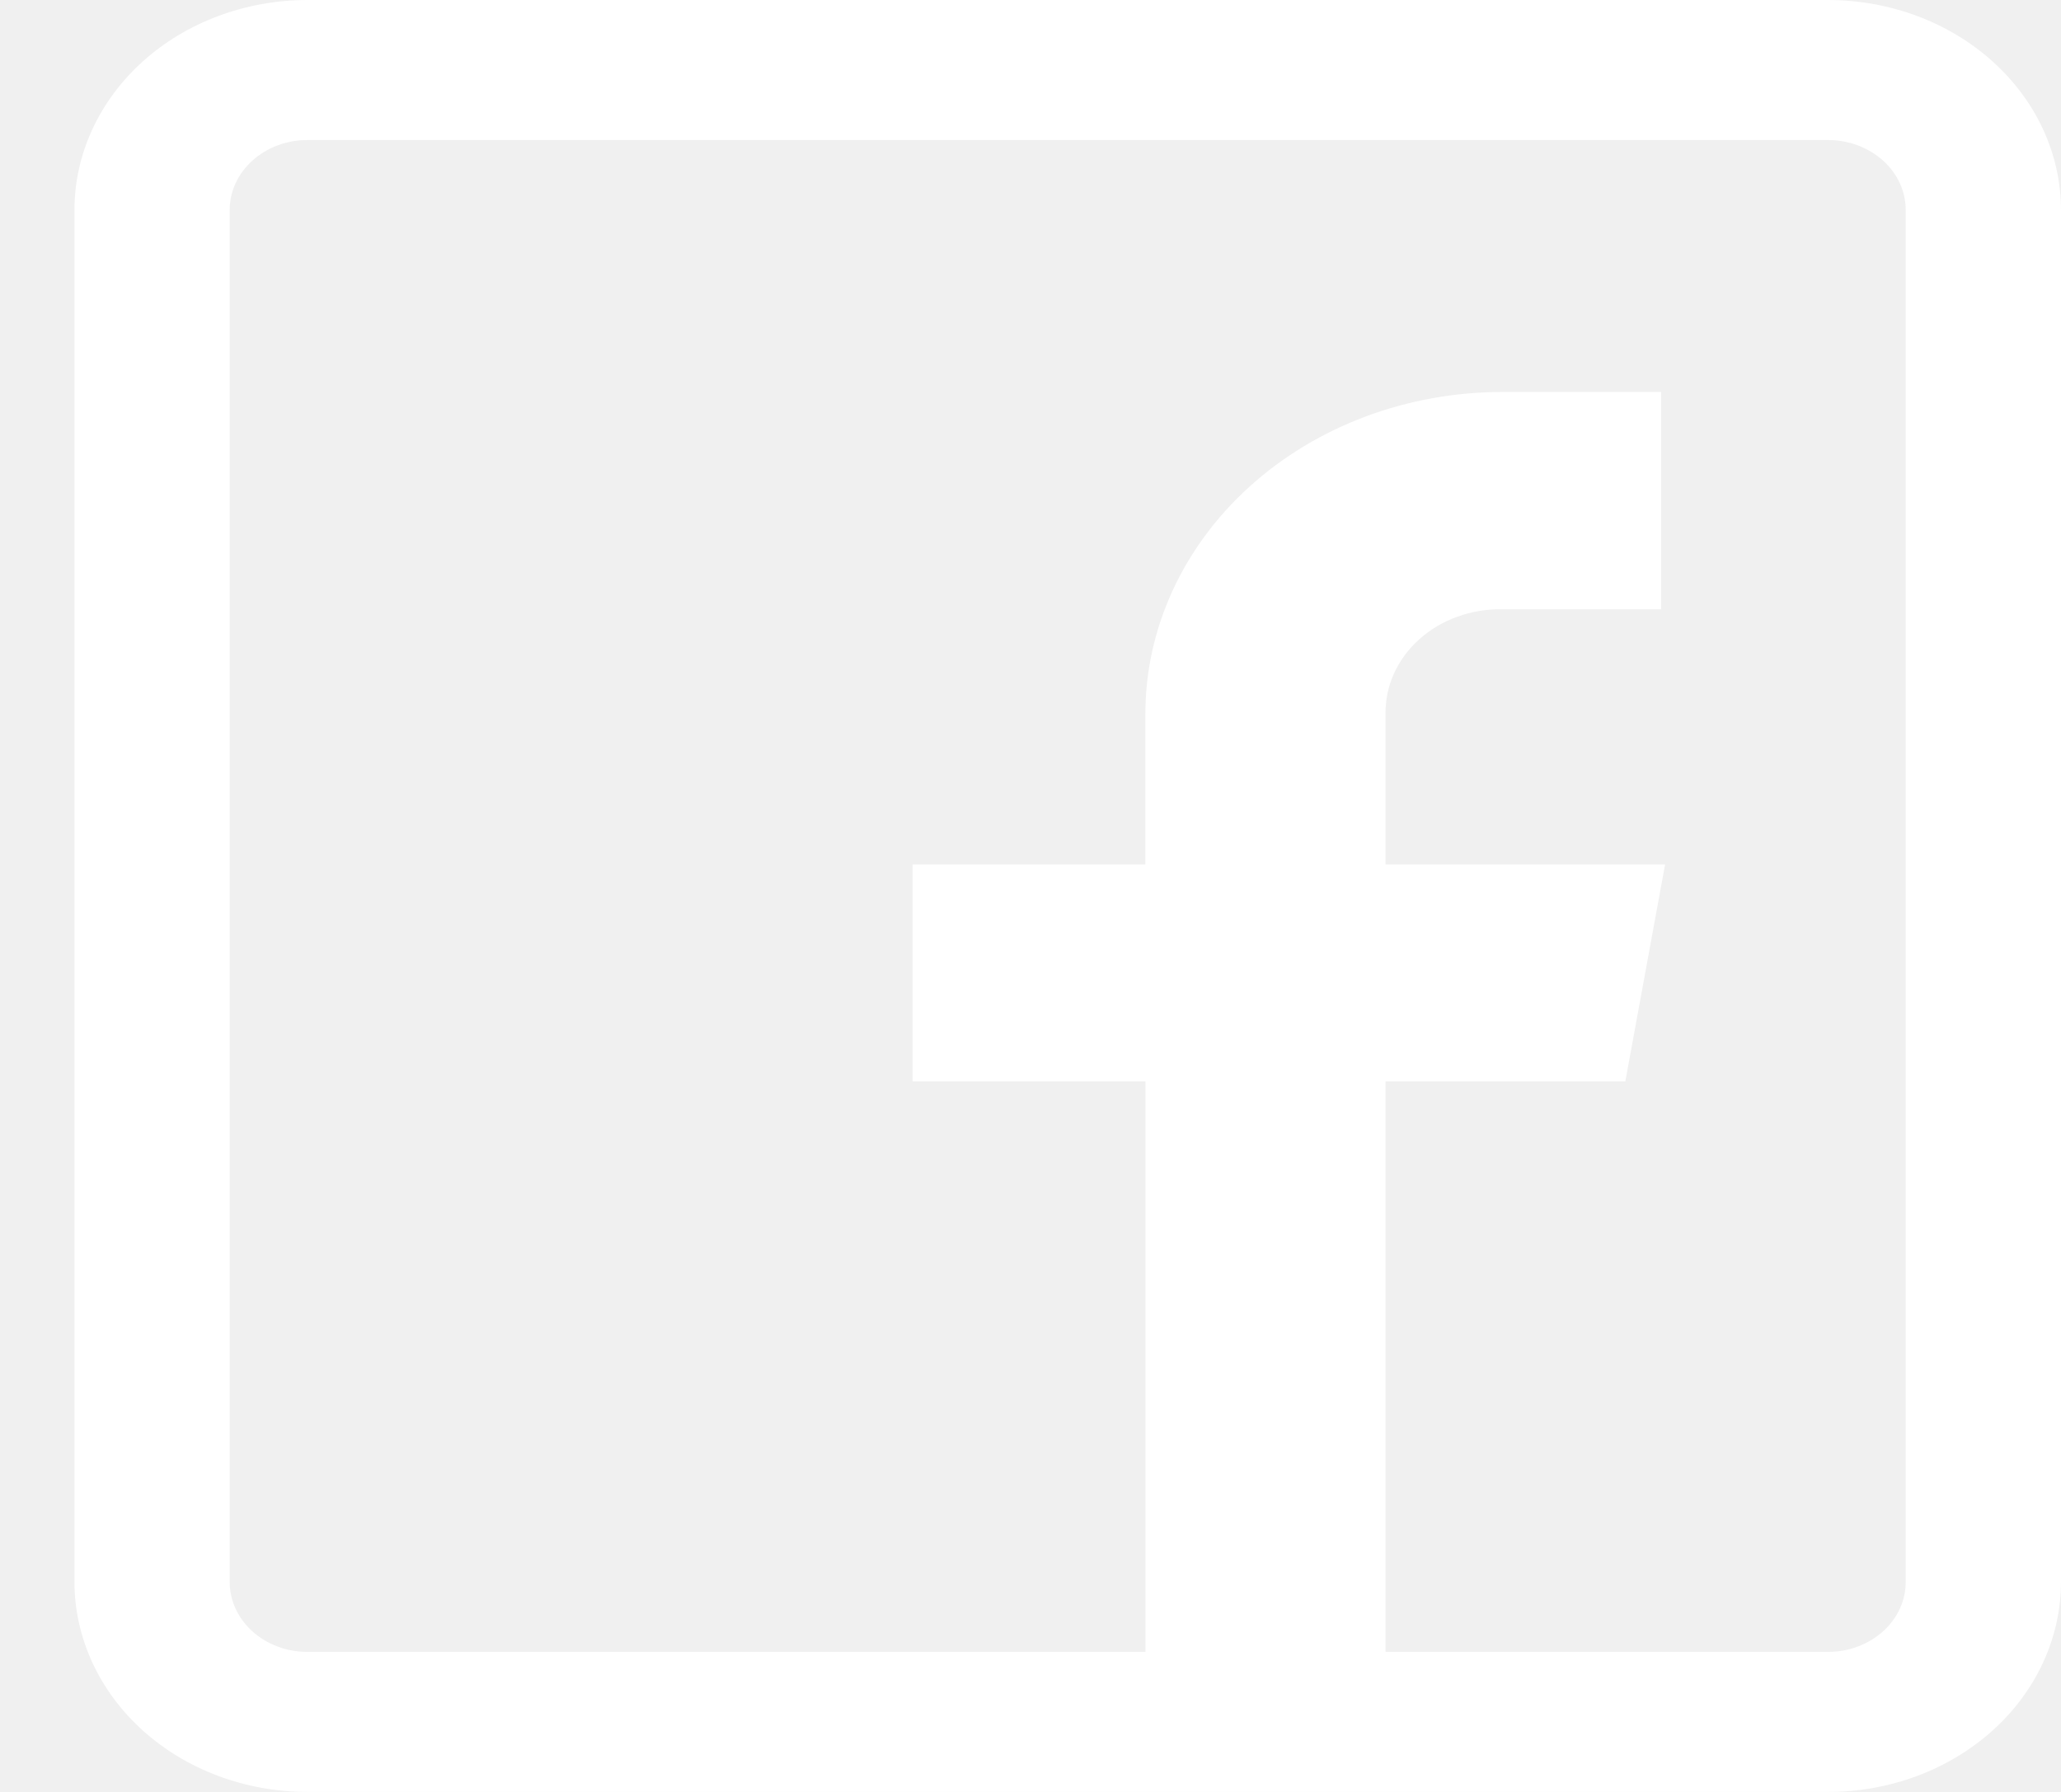
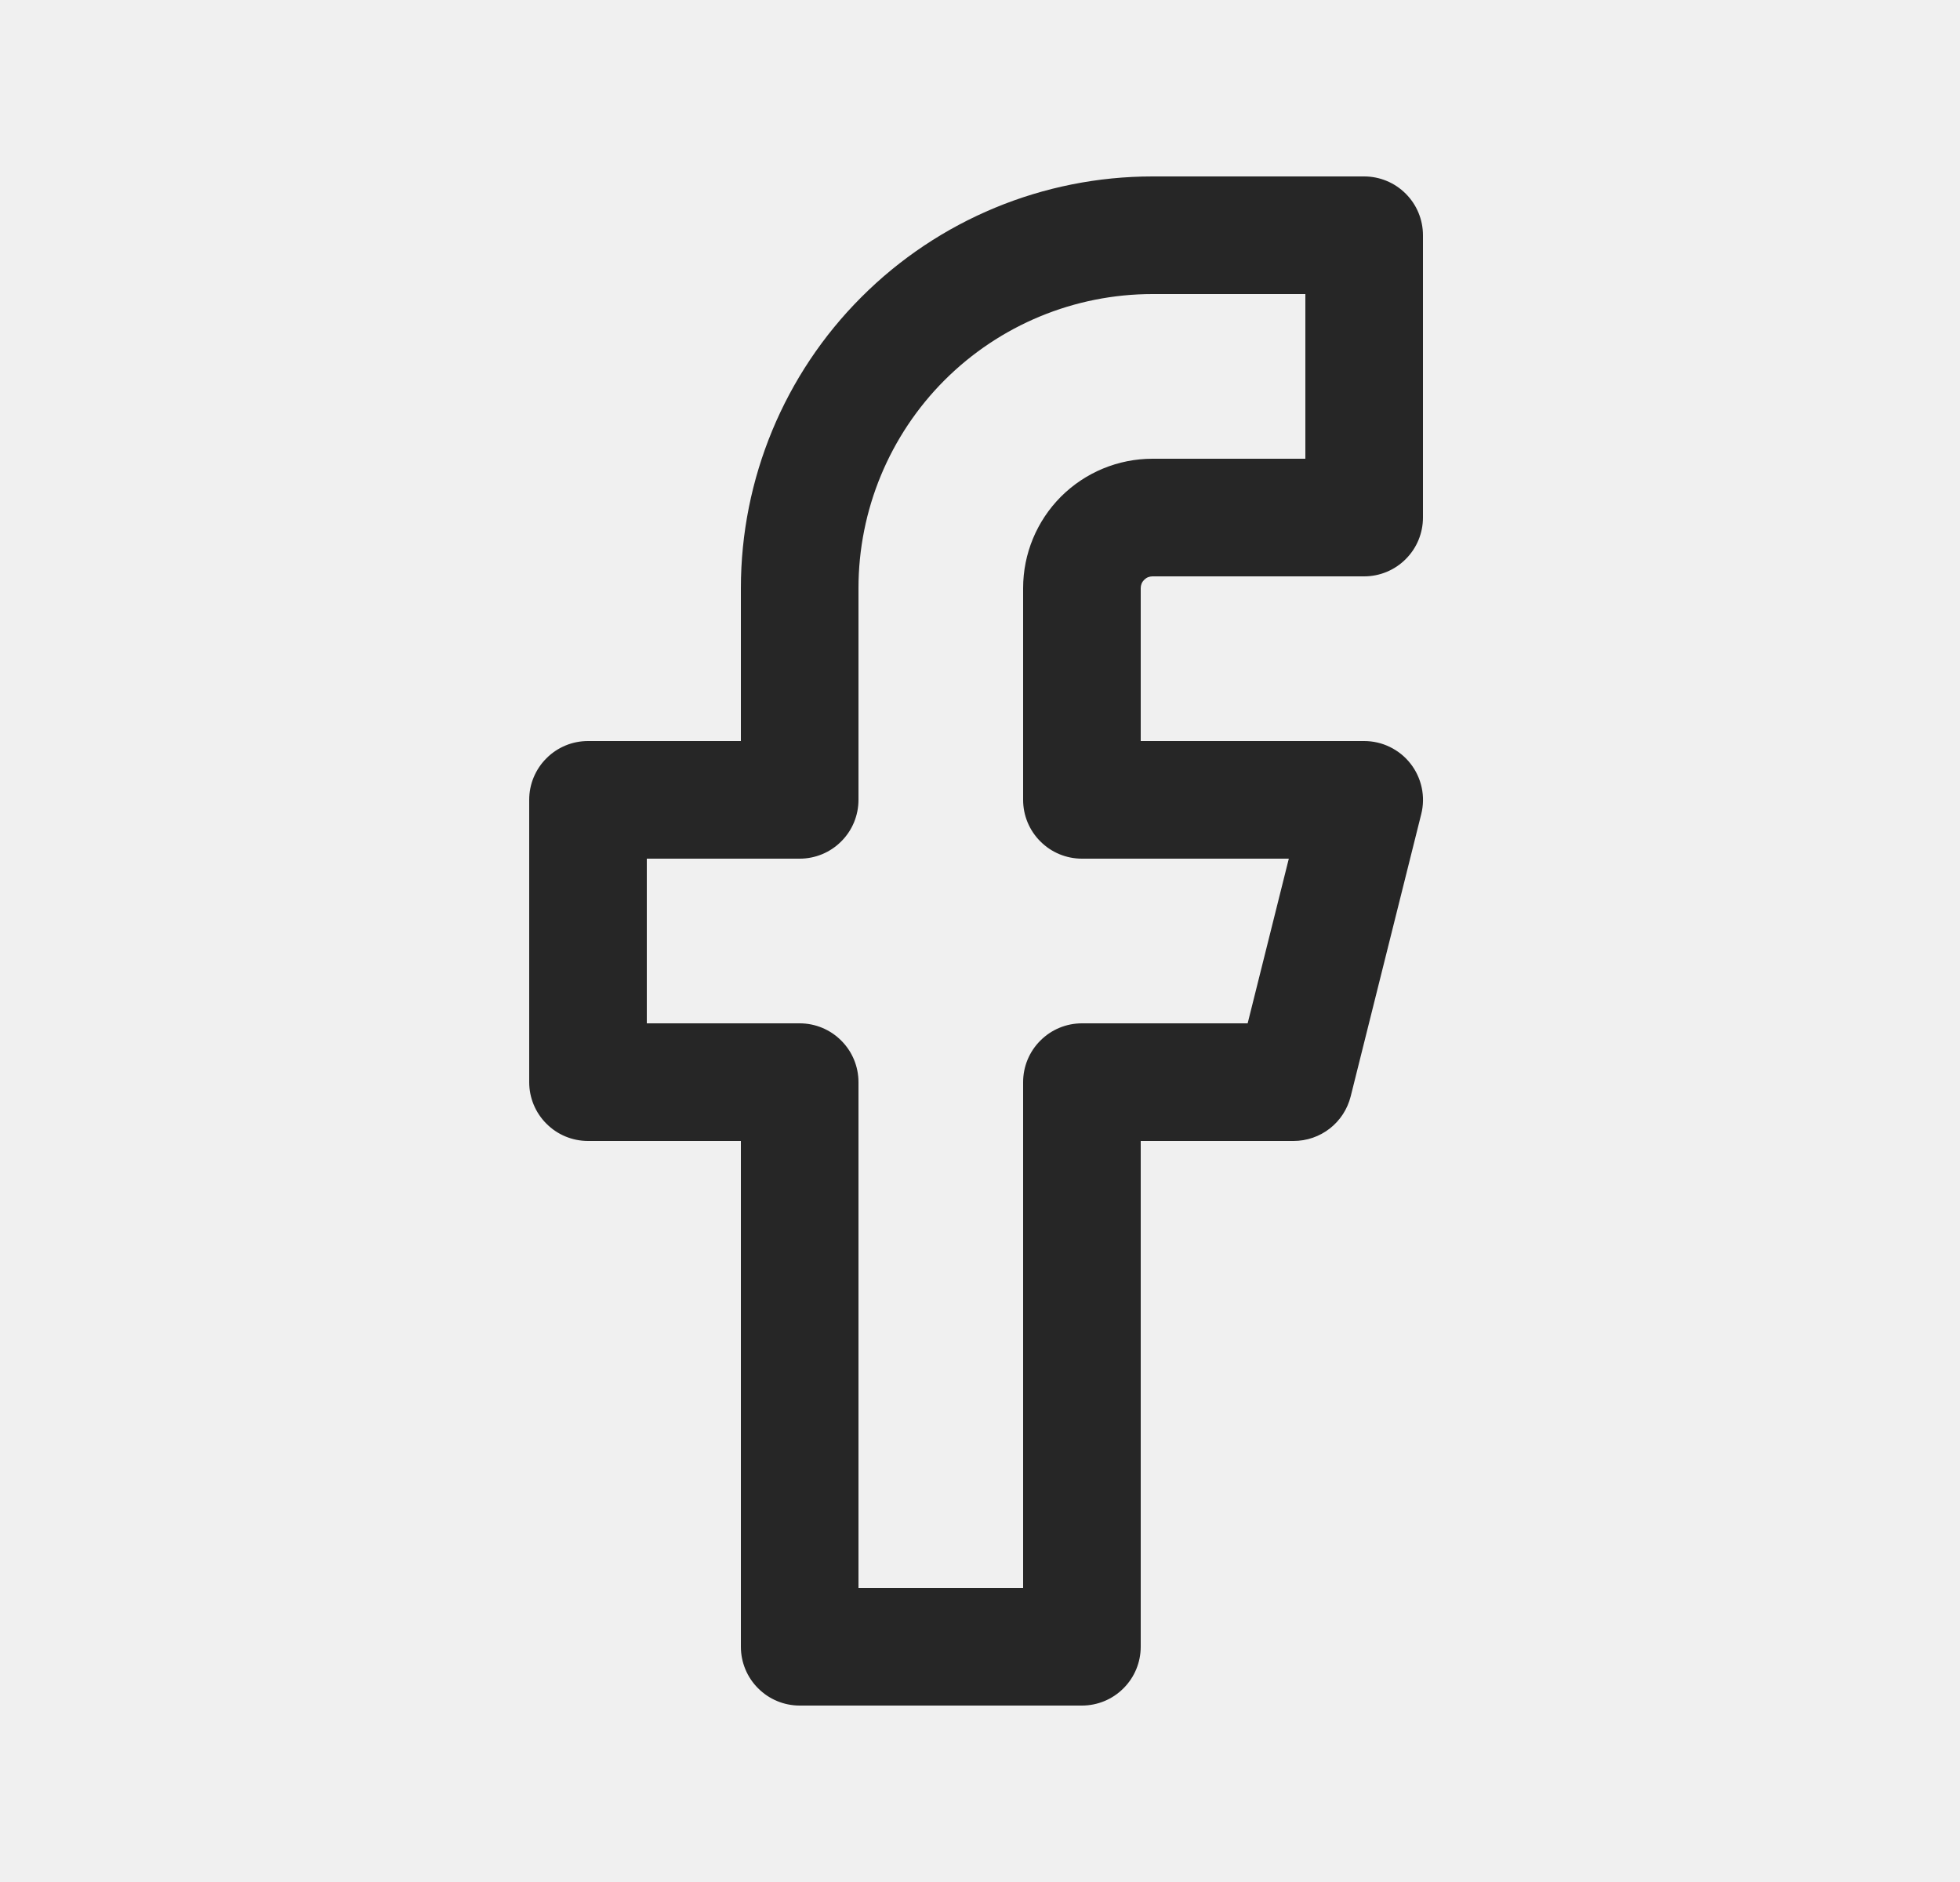
- <svg xmlns="http://www.w3.org/2000/svg" width="23" height="20" viewBox="0 0 23 20" fill="none">
-   <g clip-path="url(#clip0_83_534)">
-     <path d="M20.402 0H3.429C2.74 0.001 2.079 0.248 1.592 0.687C1.105 1.127 0.831 1.722 0.831 2.344L0.831 17.656C0.831 18.277 1.105 18.873 1.592 19.313C2.079 19.752 2.74 20 3.429 20H20.402C21.091 20 21.751 19.752 22.238 19.313C22.726 18.873 22.999 18.277 23 17.656V2.344C22.999 1.722 22.726 1.127 22.238 0.687C21.751 0.248 21.091 0.001 20.402 0V0ZM21.267 17.656C21.267 17.863 21.176 18.062 21.014 18.208C20.851 18.354 20.631 18.437 20.402 18.437H15.462V12.07H18.138L18.582 9.648H15.462V7.969C15.46 7.814 15.492 7.661 15.556 7.518C15.621 7.374 15.717 7.244 15.839 7.135C15.96 7.026 16.105 6.94 16.264 6.883C16.423 6.825 16.593 6.797 16.765 6.8H18.538V4.375H16.765C16.241 4.375 15.723 4.468 15.239 4.649C14.755 4.83 14.316 5.095 13.946 5.43C13.576 5.764 13.283 6.161 13.083 6.598C12.883 7.035 12.781 7.503 12.782 7.975V9.648H10.184V12.07H12.783V18.437H3.429C3.199 18.437 2.979 18.354 2.817 18.208C2.655 18.062 2.563 17.863 2.563 17.656V2.344C2.563 2.137 2.655 1.938 2.817 1.792C2.979 1.646 3.199 1.563 3.429 1.563H20.402C20.631 1.563 20.851 1.646 21.014 1.792C21.176 1.938 21.267 2.137 21.267 2.344V17.656Z" fill="white" />
-   </g>
-   <defs>
-     <clipPath id="clip0_83_534">
-       <rect width="22.169" height="20" fill="white" transform="translate(0.830566)" />
-     </clipPath>
-   </defs>
+ <svg xmlns="http://www.w3.org/2000/svg" width="25" height="24" viewBox="0 0 25 24" fill="none">
+   <path fill-rule="evenodd" clip-rule="evenodd" d="M10.988 3.788C11.972 2.803 13.308 2.25 14.7 2.25H17.4C17.599 2.25 17.79 2.329 17.93 2.47C18.071 2.61 18.15 2.801 18.15 3V6.6C18.15 6.799 18.071 6.99 17.93 7.13C17.79 7.271 17.599 7.35 17.4 7.35H14.7C14.68 7.35 14.661 7.354 14.643 7.361C14.624 7.369 14.608 7.38 14.594 7.394C14.58 7.408 14.569 7.424 14.561 7.443C14.554 7.461 14.55 7.48 14.55 7.5V9.45H17.4C17.514 9.45 17.627 9.476 17.729 9.526C17.831 9.576 17.921 9.648 17.991 9.738C18.062 9.828 18.11 9.933 18.134 10.044C18.158 10.156 18.156 10.271 18.128 10.382L17.228 13.982C17.187 14.144 17.094 14.288 16.962 14.391C16.83 14.494 16.667 14.55 16.5 14.55H14.55V21C14.55 21.199 14.471 21.39 14.33 21.53C14.19 21.671 13.999 21.75 13.8 21.75H10.2C10.001 21.75 9.81 21.671 9.67 21.53C9.529 21.39 9.45 21.199 9.45 21V14.55H7.5C7.301 14.55 7.11 14.471 6.97 14.33C6.829 14.19 6.75 13.999 6.75 13.8V10.2C6.75 10.101 6.769 10.004 6.807 9.913C6.845 9.822 6.9 9.739 6.97 9.67C7.039 9.6 7.122 9.545 7.213 9.507C7.304 9.469 7.402 9.45 7.5 9.45H9.45V7.5C9.45 6.108 10.003 4.772 10.988 3.788ZM14.7 3.75C13.705 3.75 12.752 4.145 12.048 4.848C11.345 5.552 10.95 6.505 10.95 7.5V10.2C10.95 10.399 10.871 10.59 10.73 10.73C10.59 10.871 10.399 10.95 10.2 10.95H8.25V13.05H10.2C10.399 13.05 10.59 13.129 10.73 13.27C10.871 13.41 10.95 13.601 10.95 13.8V20.25H13.05V13.8C13.05 13.601 13.129 13.41 13.27 13.27C13.41 13.129 13.601 13.05 13.8 13.05H15.914L16.439 10.95H13.8C13.601 10.95 13.41 10.871 13.27 10.73C13.129 10.59 13.05 10.399 13.05 10.2V7.5C13.05 7.062 13.224 6.643 13.533 6.333C13.843 6.024 14.262 5.85 14.7 5.85H16.65V3.75H14.7Z" fill="#262626" />
</svg>
